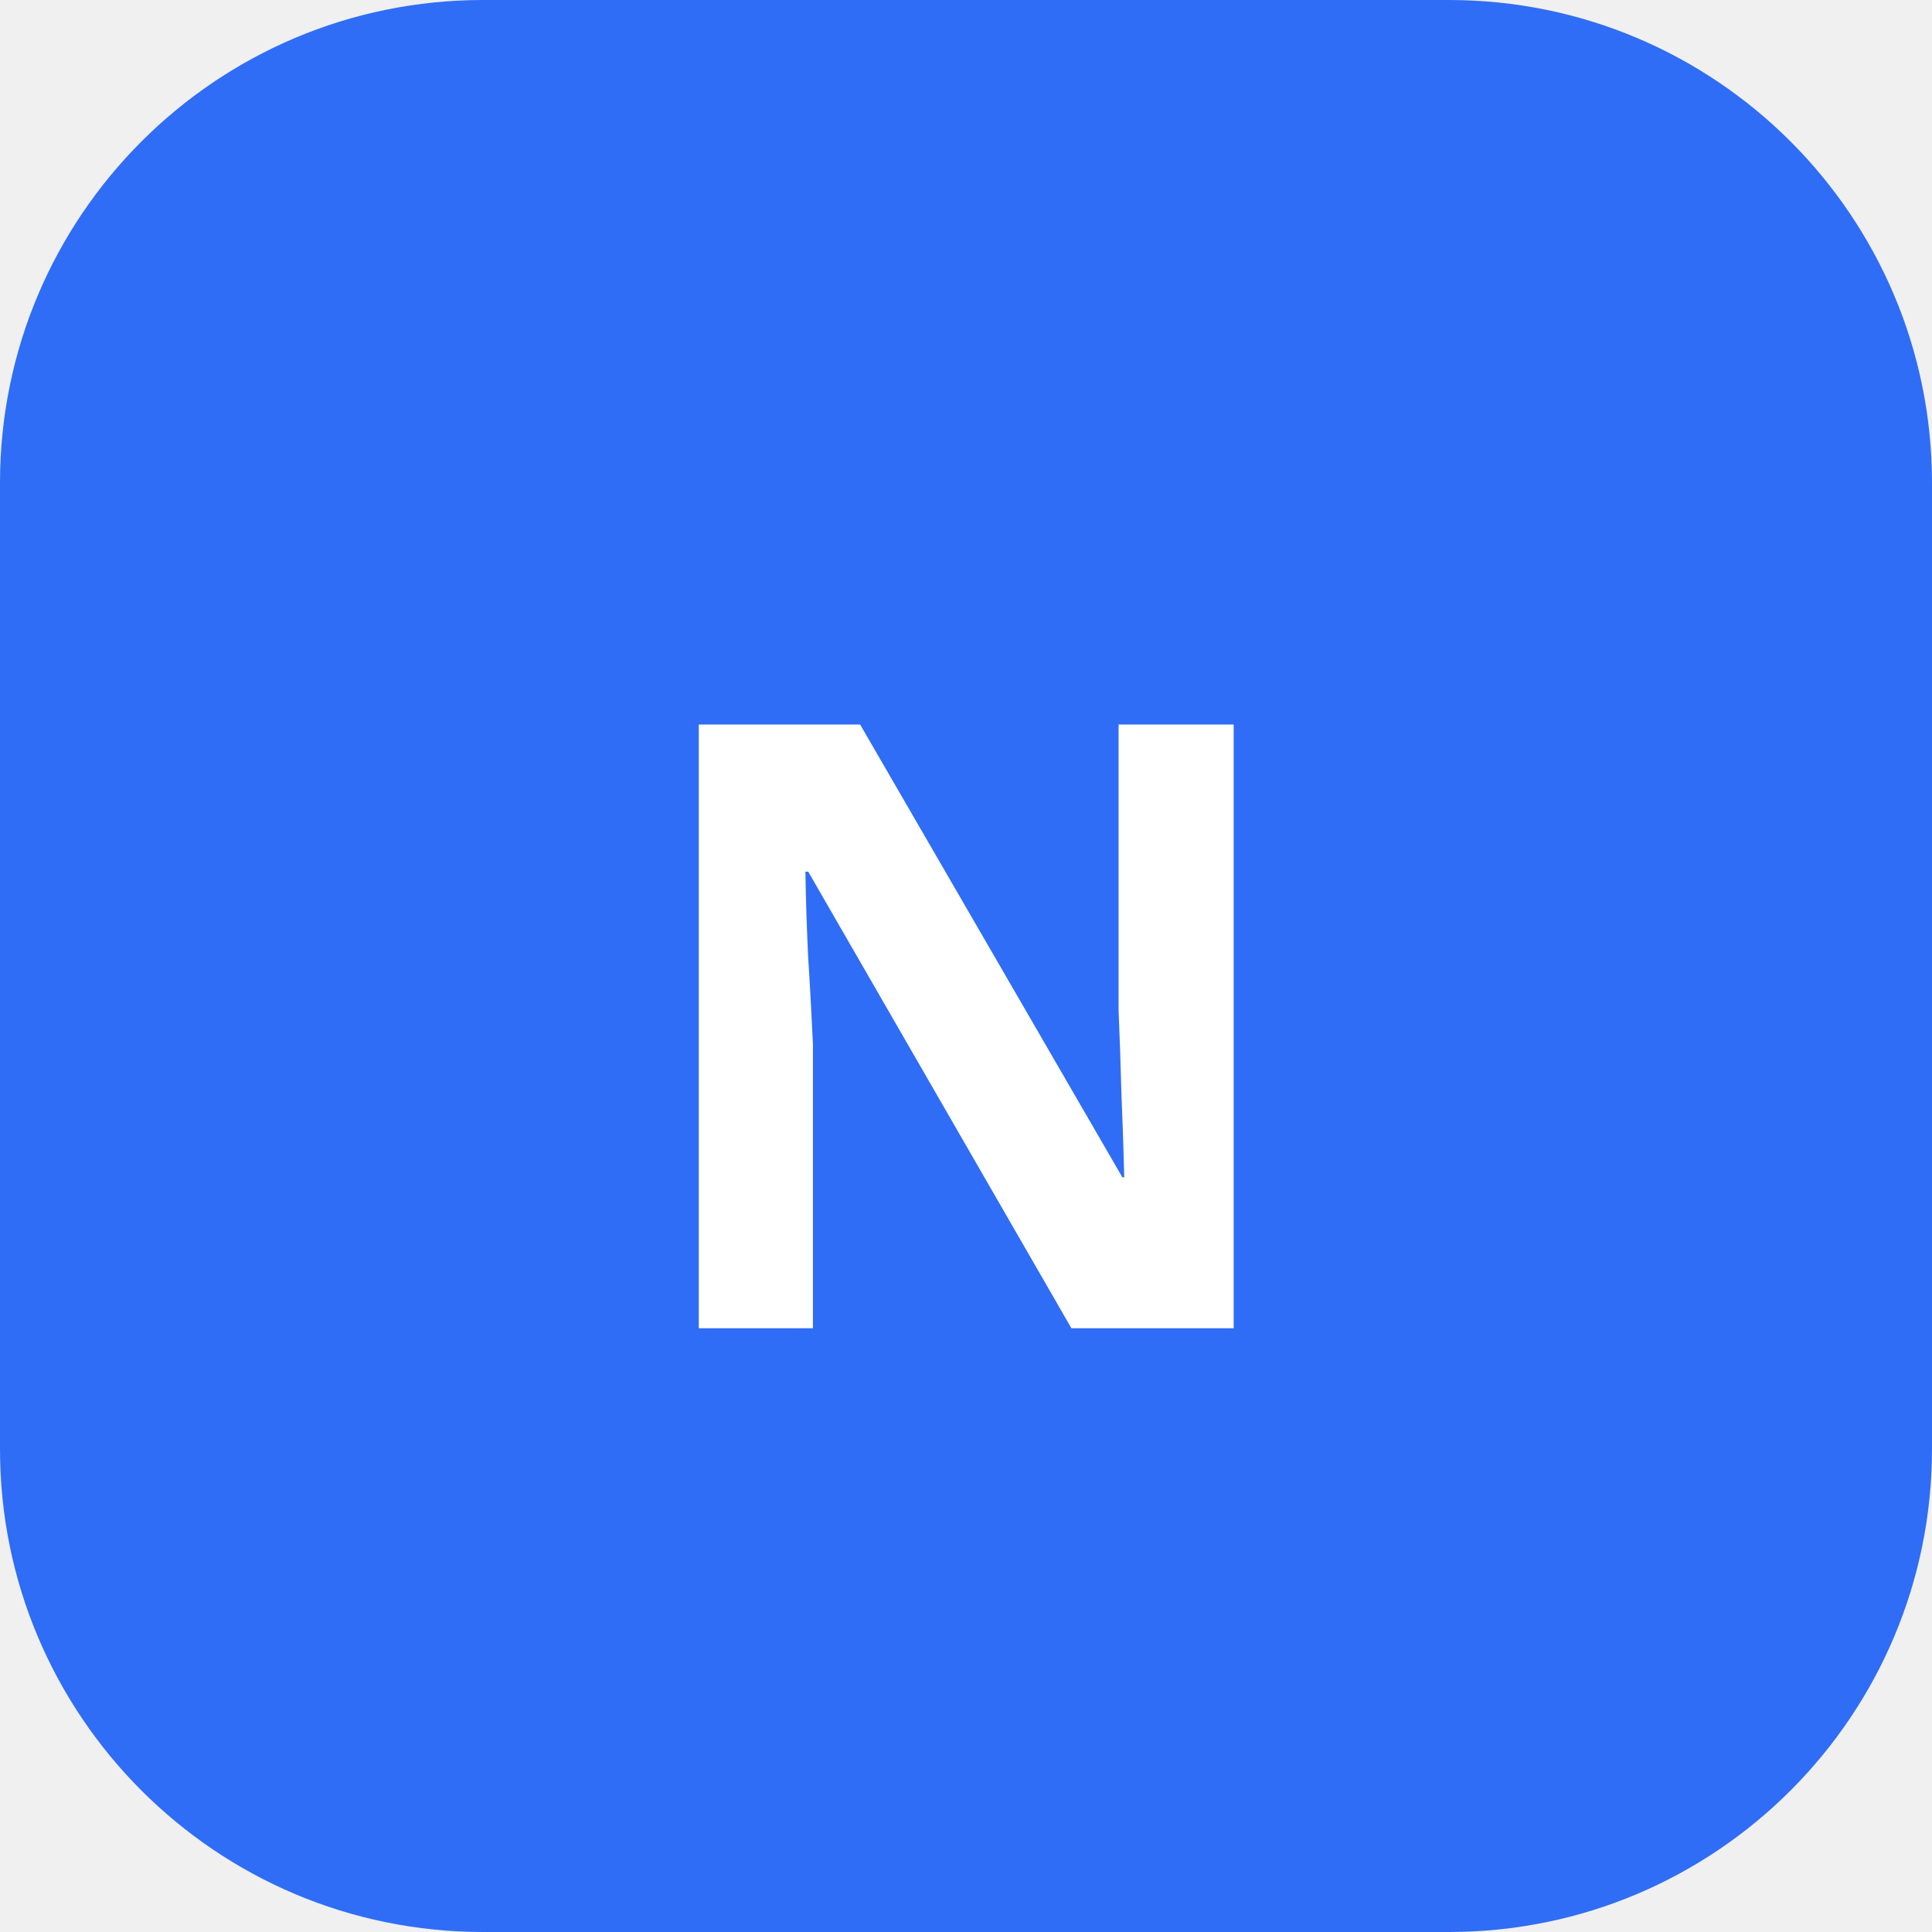
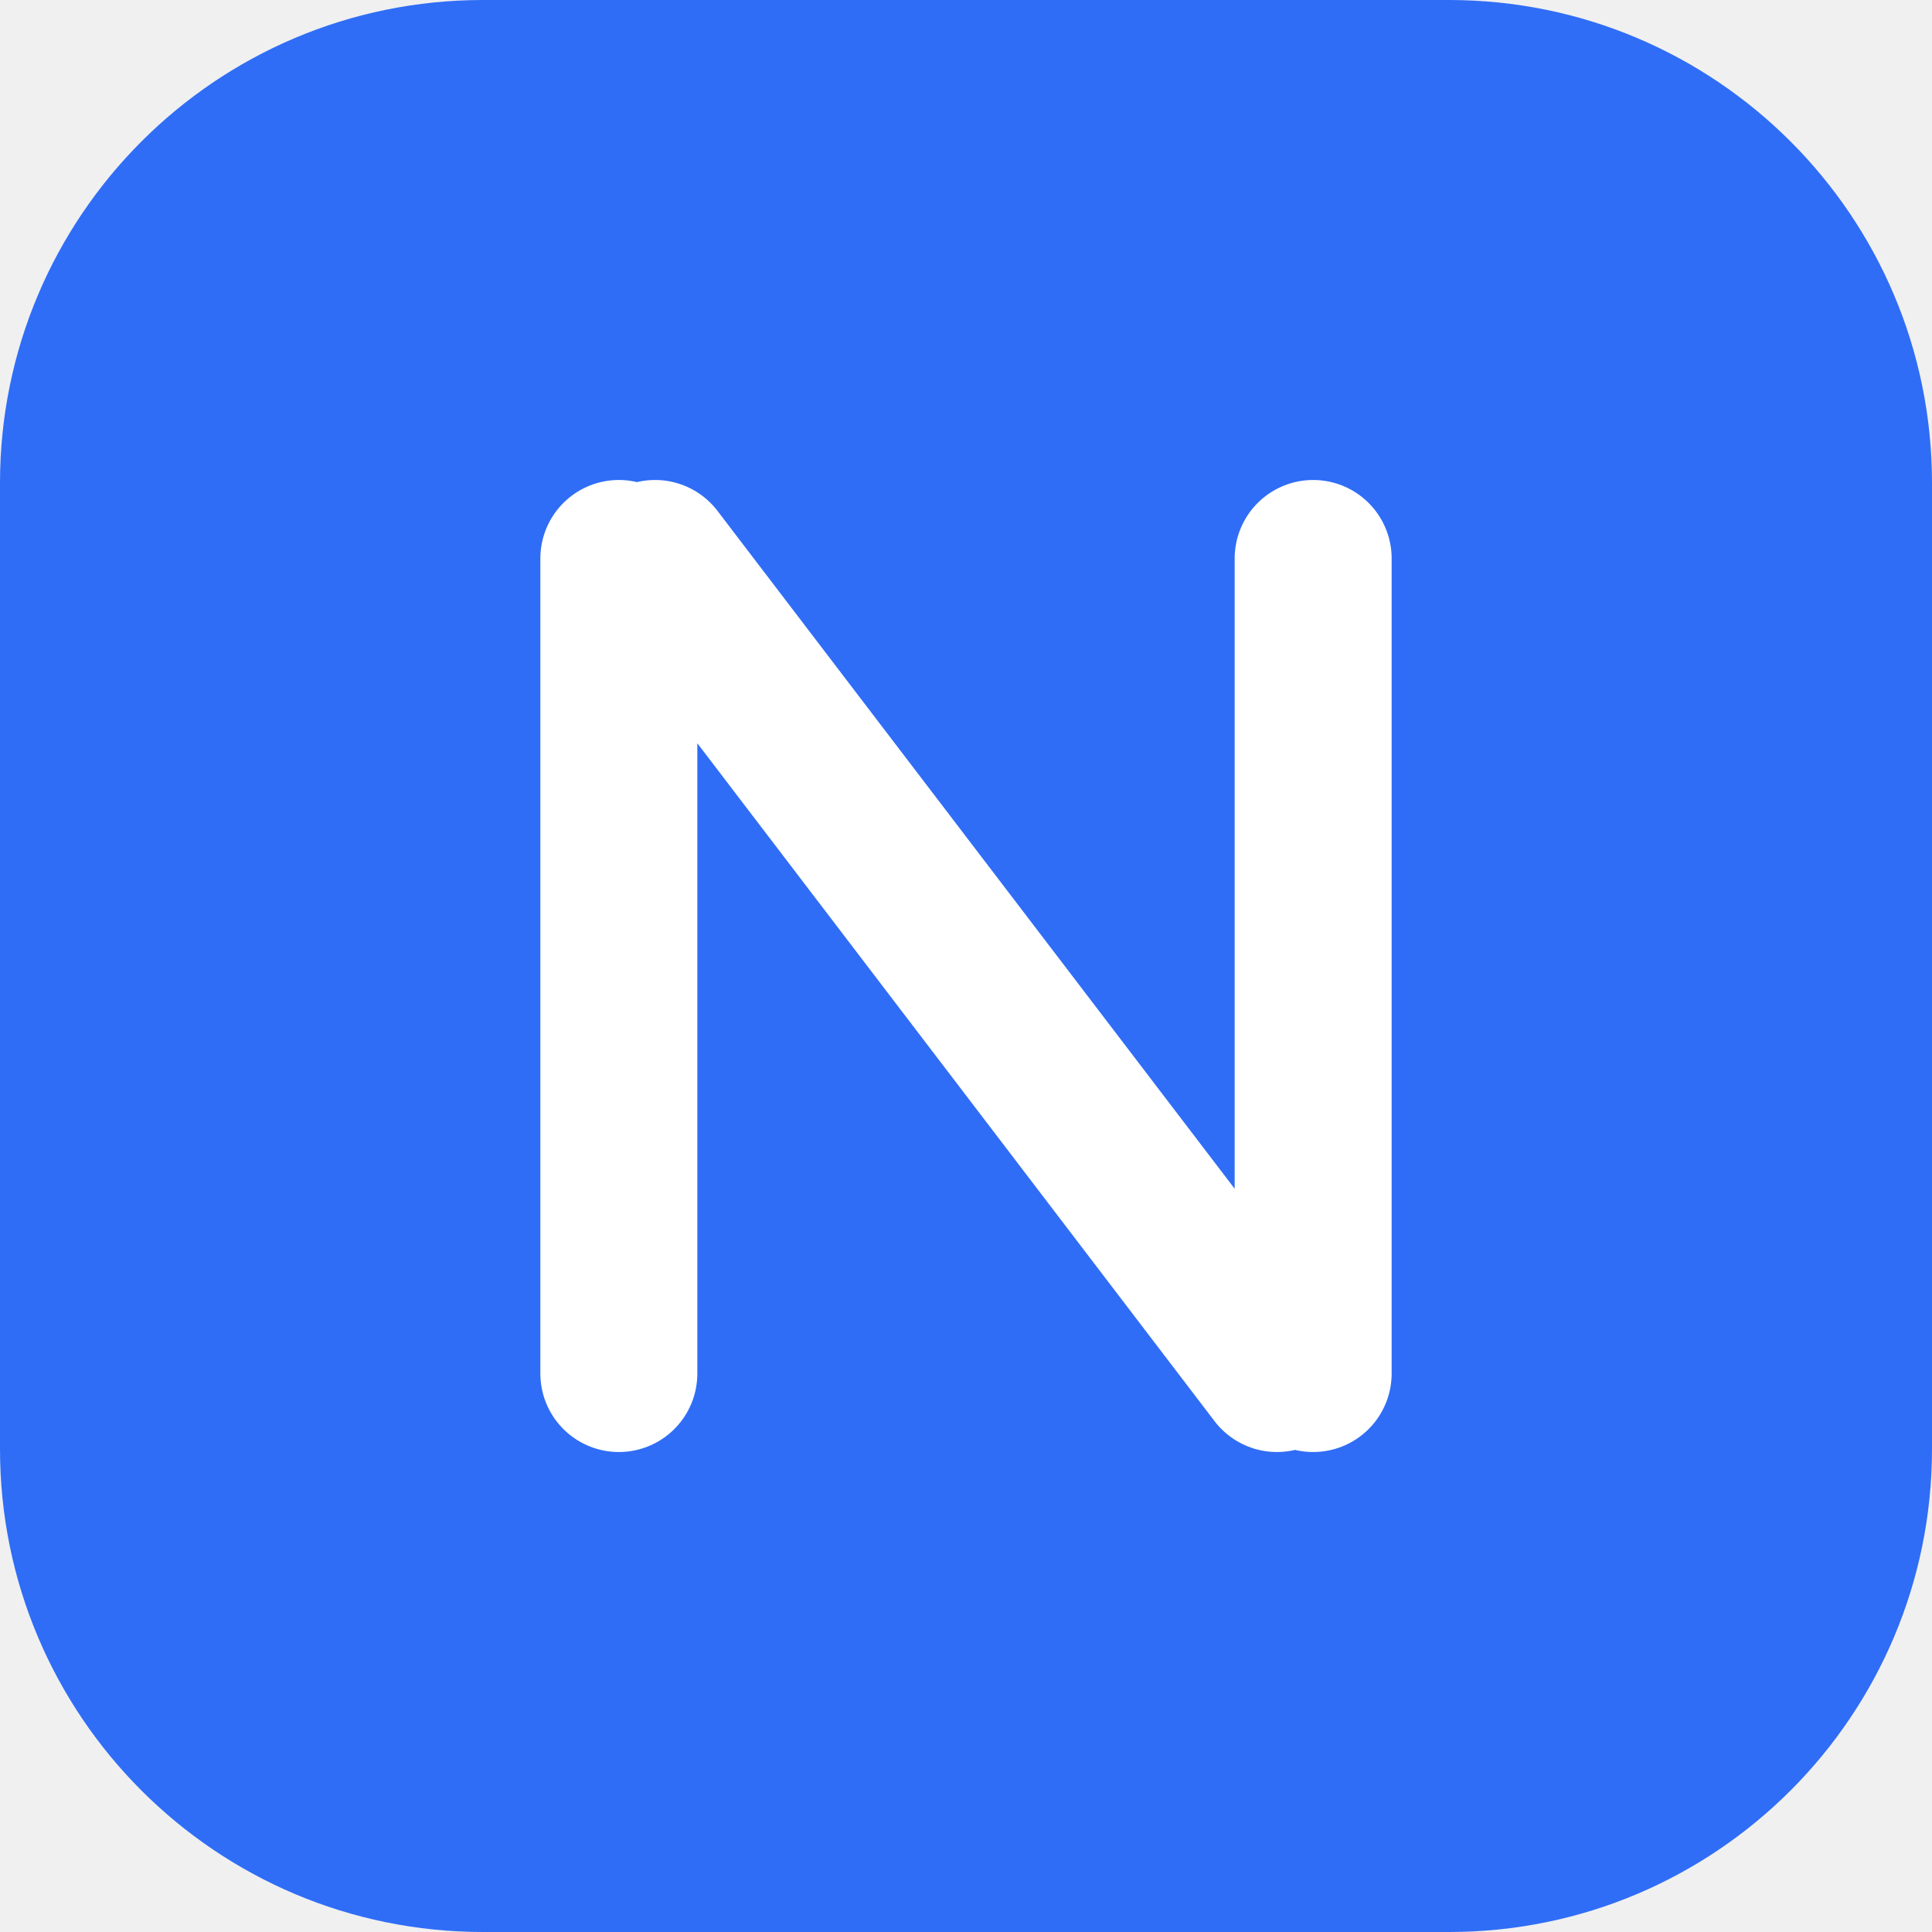
- <svg xmlns="http://www.w3.org/2000/svg" viewBox="0 0 32 32">
+ <svg xmlns="http://www.w3.org/2000/svg" viewBox="0 0 32 32" fill="none">
  <rect width="32" height="32" rx="8" fill="#2f6df6" />
-   <text x="16" y="22" text-anchor="middle" font-size="14" font-family="ui-sans-serif, system-ui, sans-serif" font-weight="700" fill="#ffffff">N</text>
+   <path d="M10.25 22.75V9.25M21.75 9.25v13.5M10.85 9.25 21.15 22.75" stroke="#fff" stroke-width="2.6" stroke-linecap="round" stroke-linejoin="round" />
</svg>
